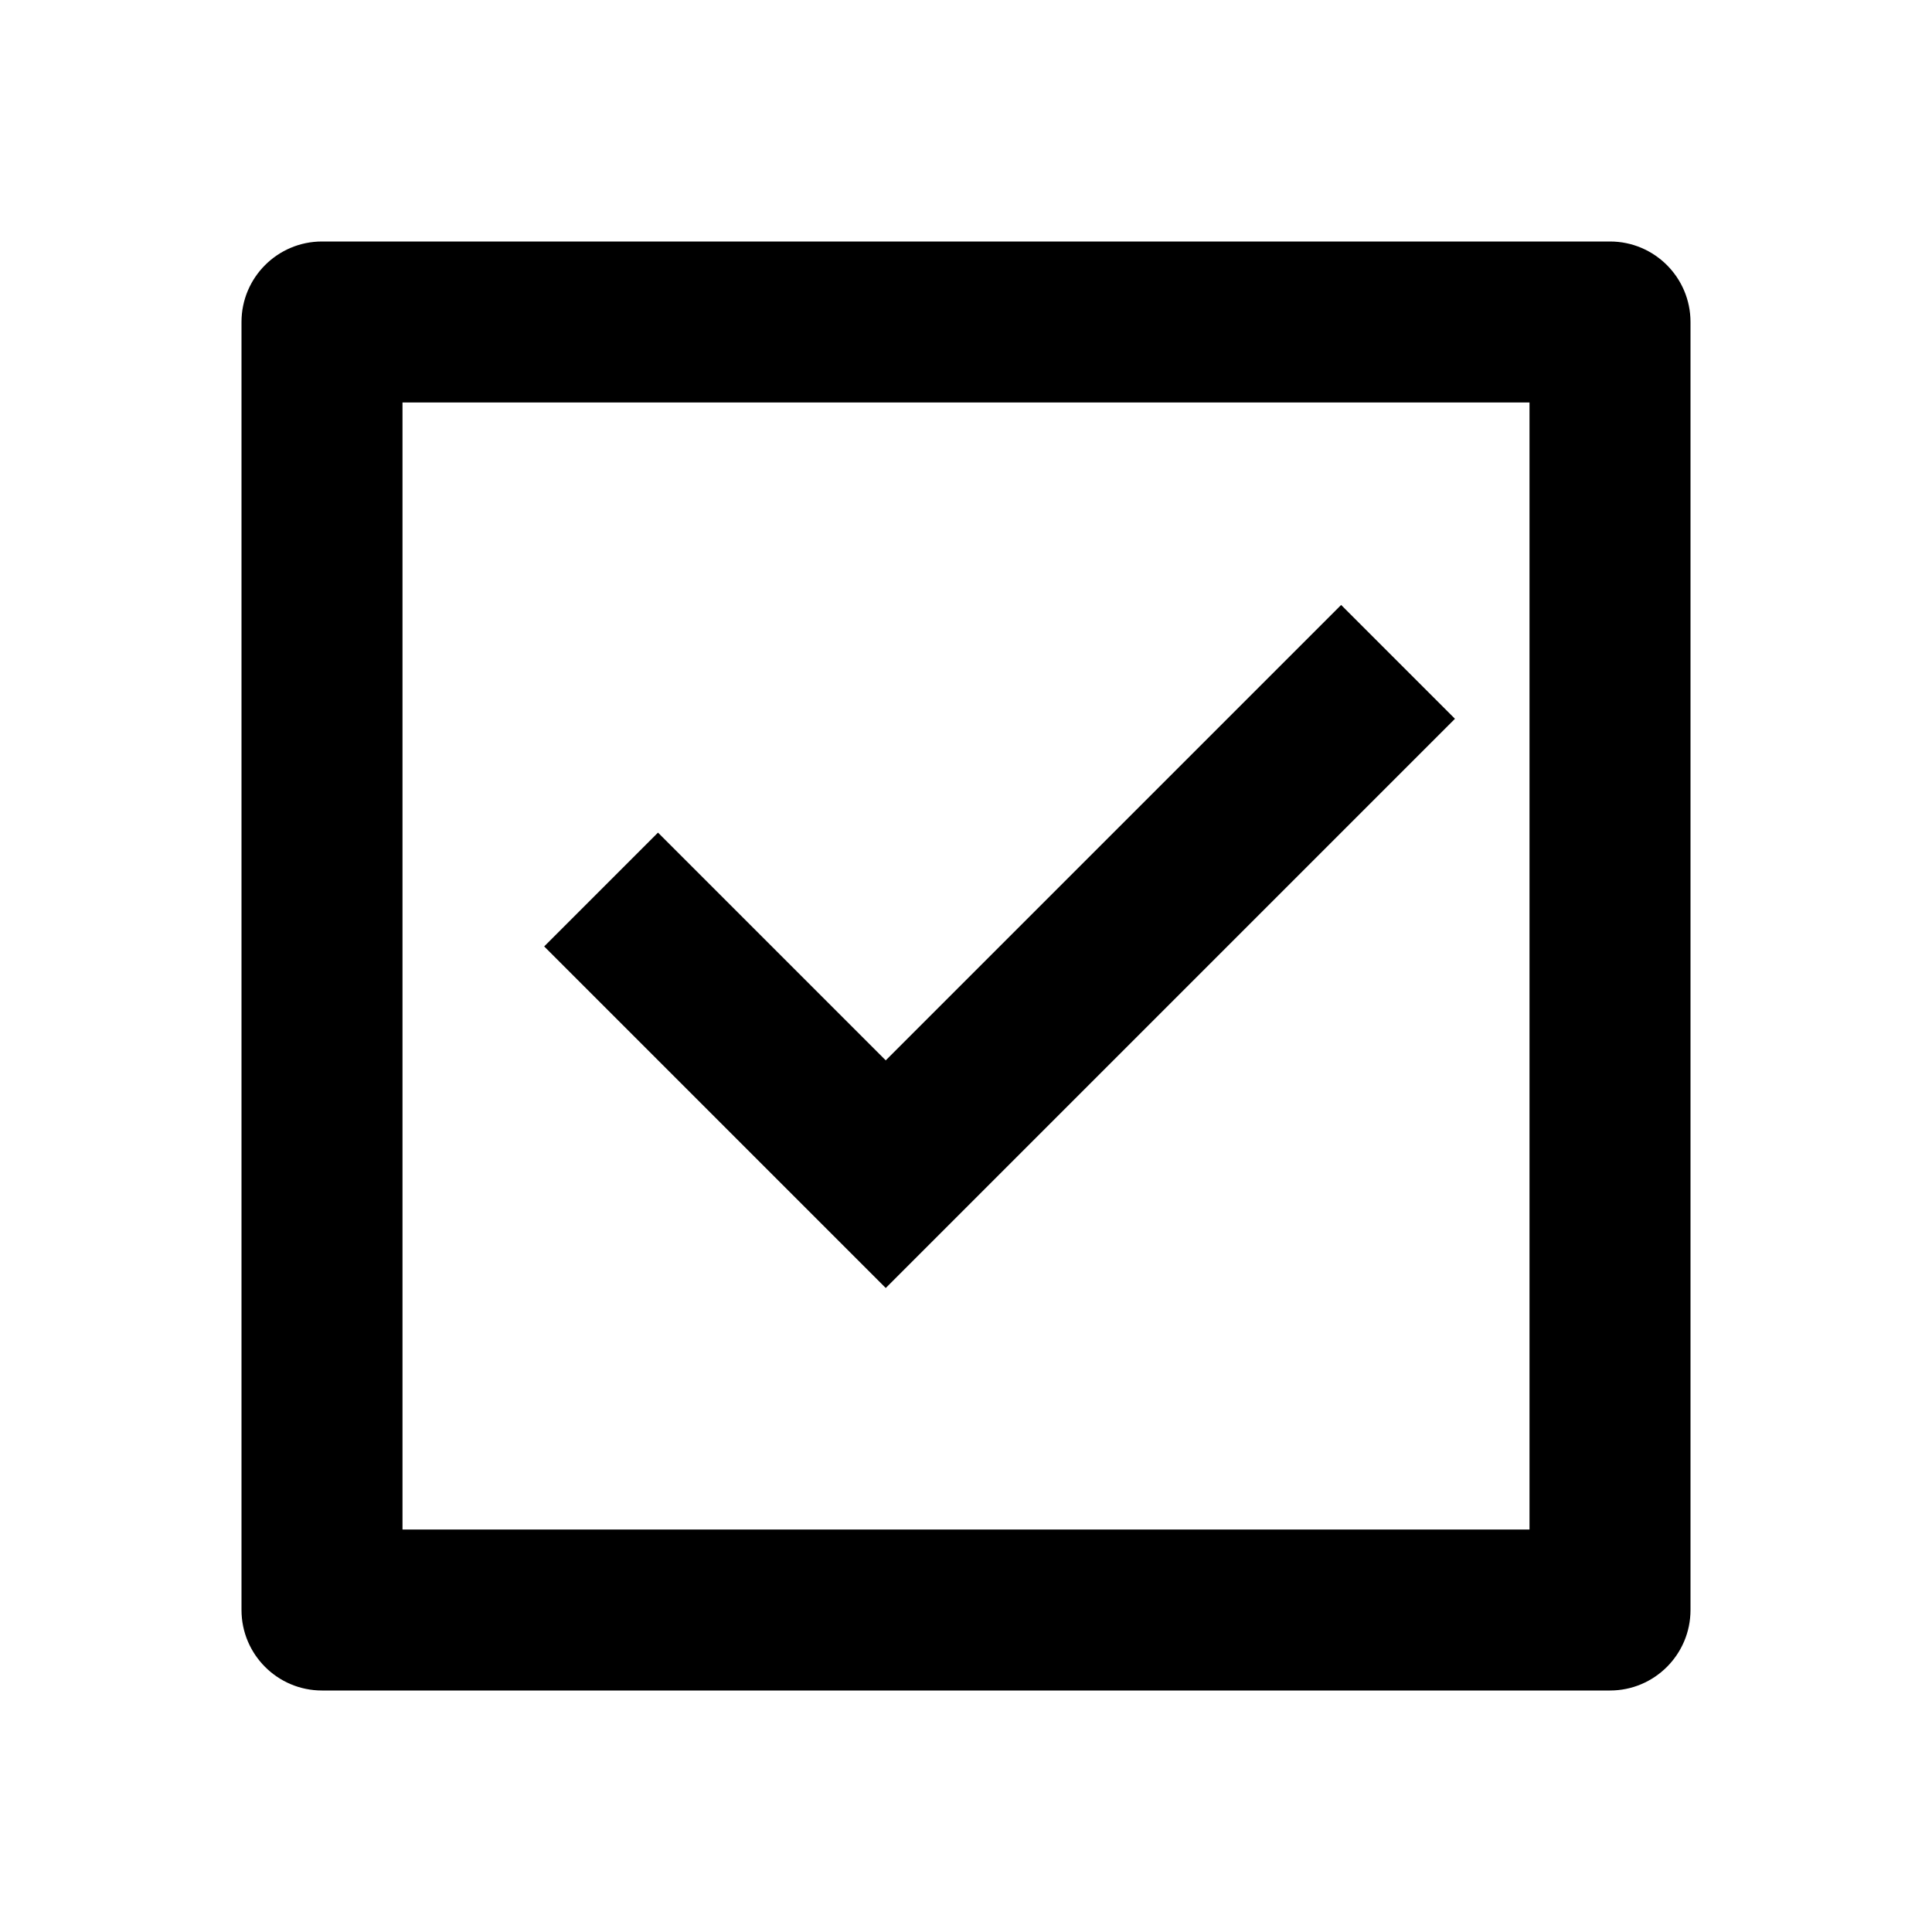
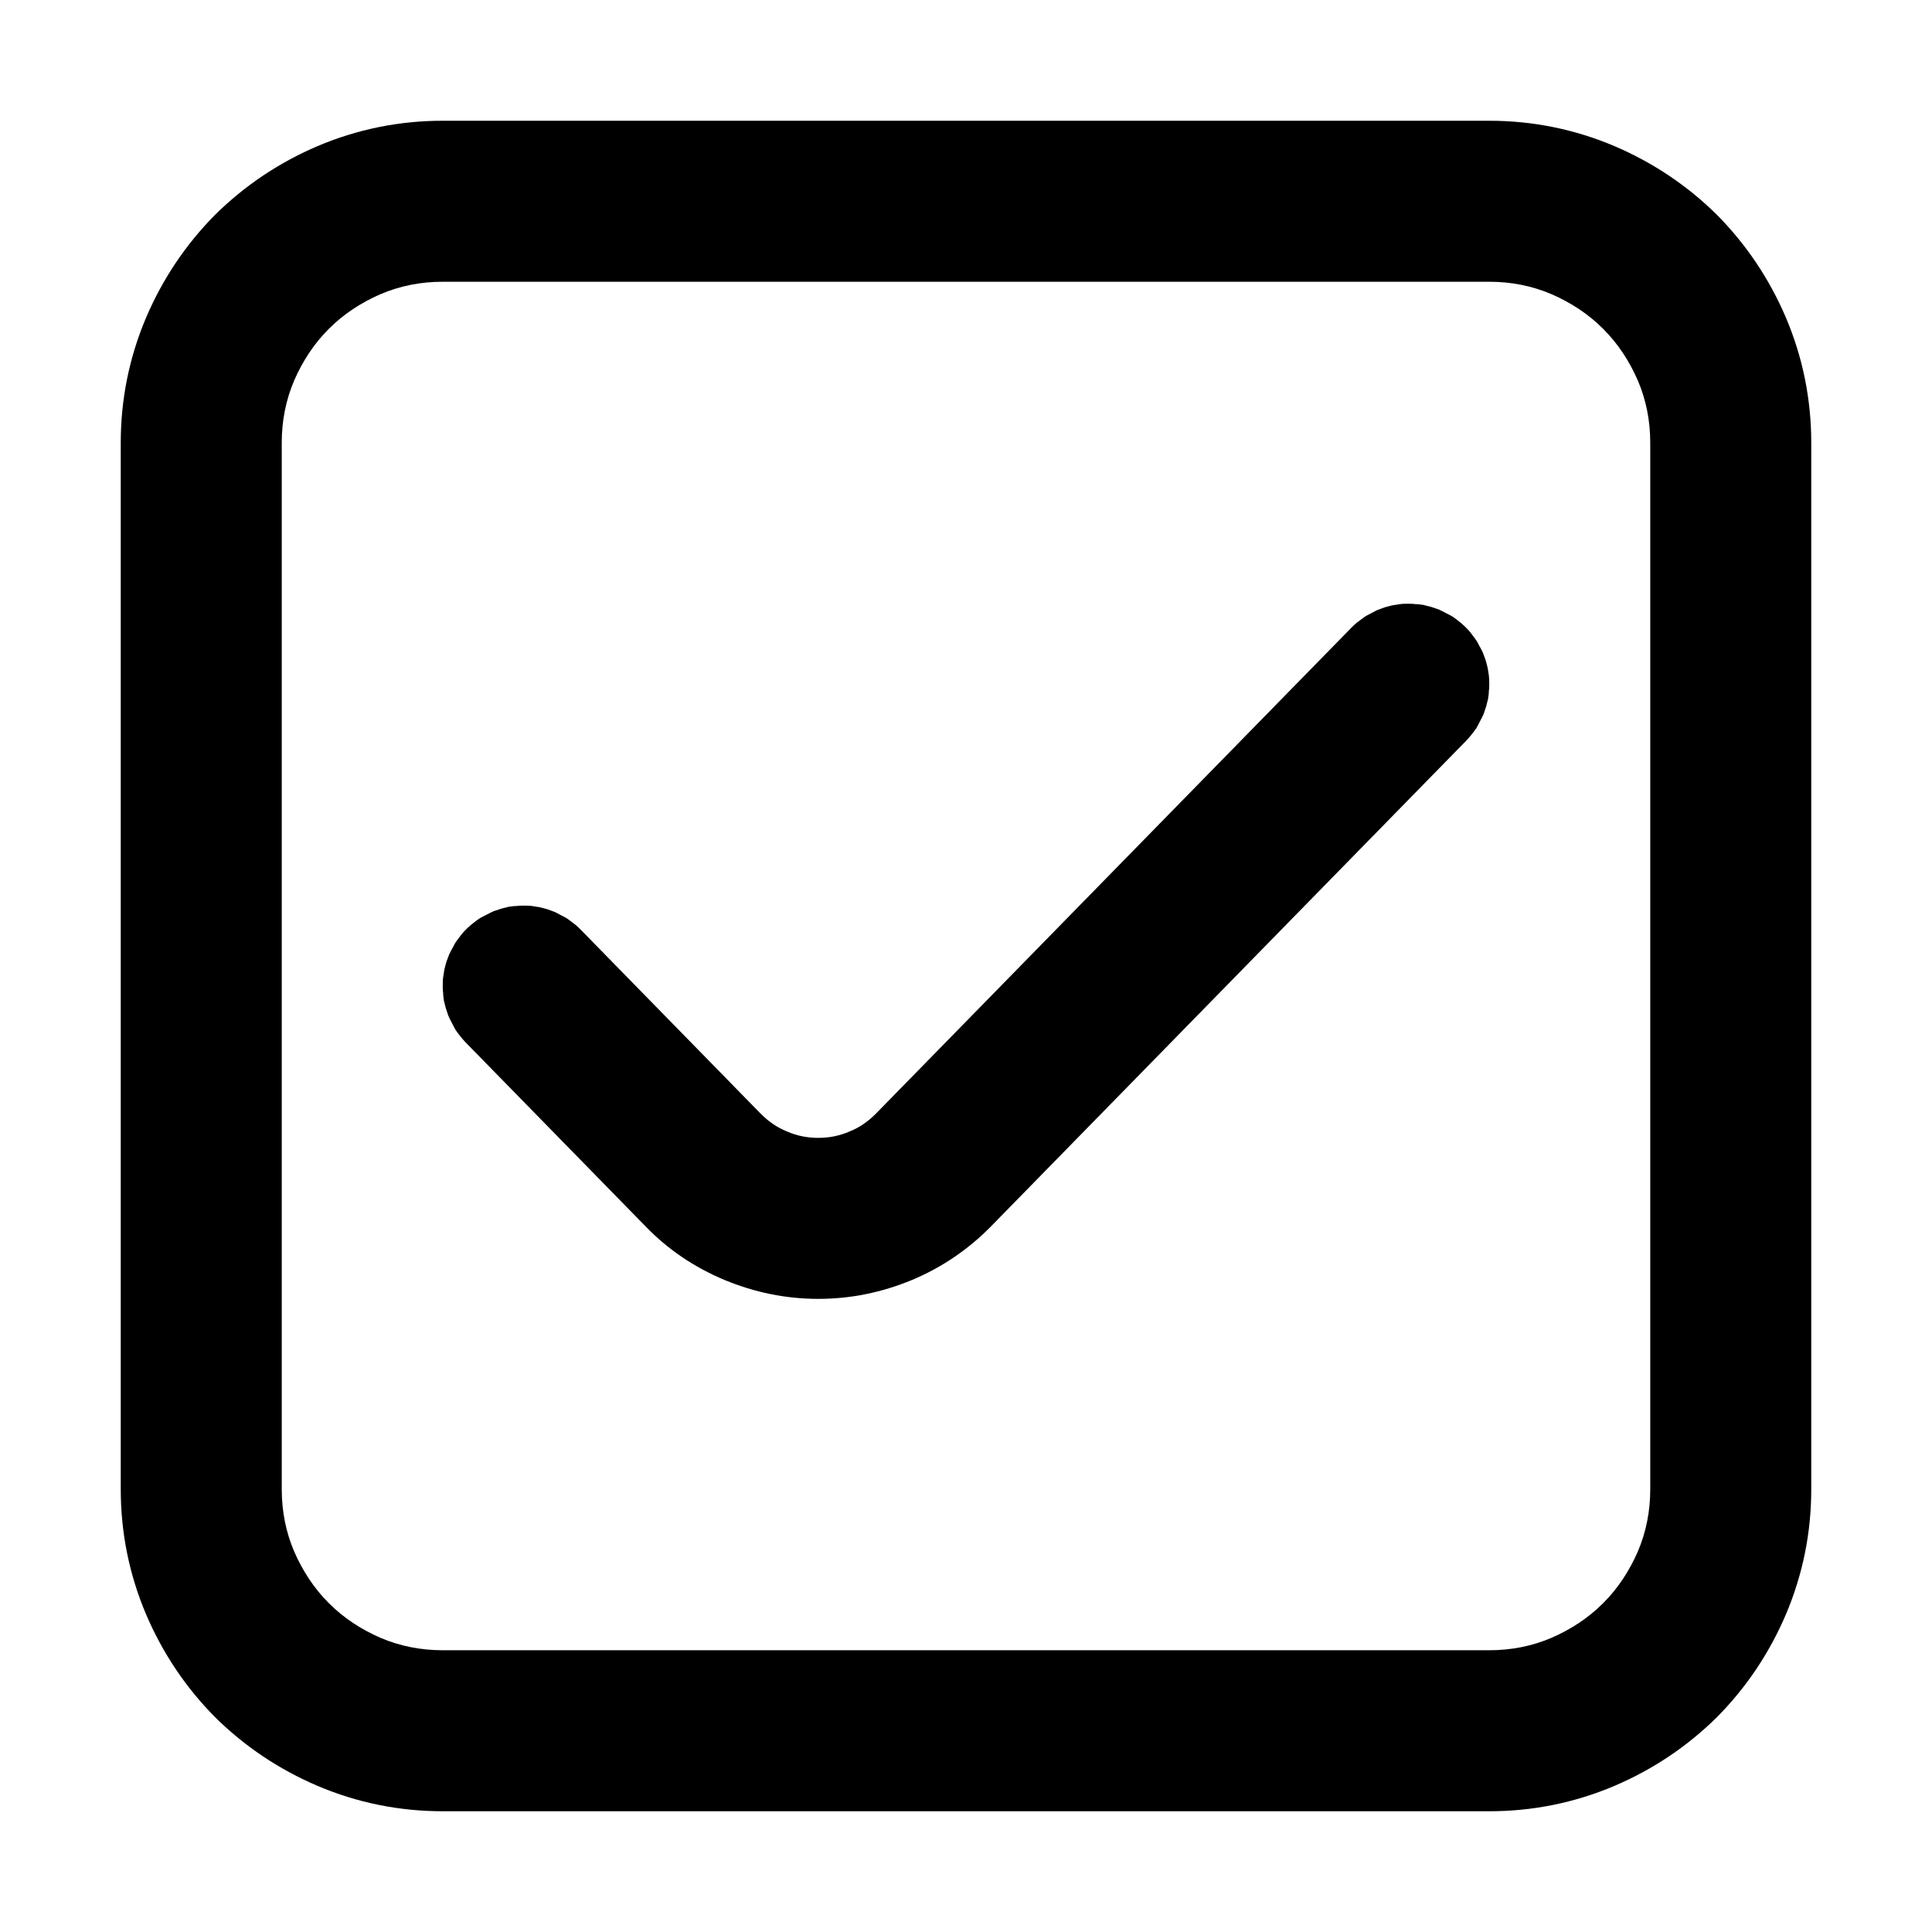
<svg xmlns="http://www.w3.org/2000/svg" width="24" height="24" viewBox="0 0 24 24" fill="none">
-   <path d="M4 3L20 3C20.552 3 21 3.448 21 4L21 20C21 20.552 20.552 21 20 21L4 21C3.448 21 3 20.552 3 20L3 4C3 3.448 3.448 3 4 3ZM5 5L5 19L19 19L19 5L5 5ZM11.003 16L6.76 11.757L8.174 10.343L11.003 13.172L16.66 7.515L18.074 8.929L11.003 16Z" fill="#000000">
+   <path d="M17.105 7.58C17.135 7.57 17.17 7.555 17.2 7.545C17.23 7.535 17.26 7.53 17.295 7.52C17.325 7.515 17.36 7.51 17.39 7.505C17.425 7.5 17.455 7.5 17.49 7.5C17.52 7.5 17.555 7.5 17.585 7.505C17.62 7.505 17.65 7.51 17.685 7.515C17.715 7.525 17.75 7.53 17.78 7.54L17.87 7.57C17.905 7.585 17.93 7.6 17.96 7.615C17.99 7.63 18.02 7.645 18.045 7.66C18.075 7.68 18.1 7.7 18.125 7.72C18.15 7.74 18.175 7.76 18.2 7.785C18.225 7.81 18.245 7.83 18.265 7.855C18.285 7.88 18.305 7.91 18.325 7.935C18.345 7.96 18.36 7.99 18.375 8.02C18.39 8.045 18.405 8.075 18.42 8.105C18.43 8.135 18.445 8.17 18.455 8.2C18.465 8.23 18.47 8.26 18.48 8.295C18.485 8.325 18.49 8.36 18.495 8.39C18.5 8.425 18.5 8.455 18.5 8.49C18.5 8.52 18.5 8.555 18.495 8.585C18.495 8.62 18.49 8.65 18.485 8.685C18.475 8.715 18.47 8.75 18.46 8.78L18.43 8.87C18.415 8.905 18.4 8.93 18.385 8.96C18.37 8.99 18.355 9.02 18.34 9.045C18.32 9.075 18.3 9.1 18.28 9.125C18.26 9.15 18.24 9.175 18.215 9.2L12.31 15.235C12.03 15.52 11.7 15.745 11.33 15.9C10.955 16.055 10.57 16.135 10.165 16.135C9.76 16.135 9.375 16.055 9 15.9C8.63 15.745 8.3 15.525 8.02 15.235L5.785 12.95C5.76 12.925 5.74 12.9 5.72 12.875C5.7 12.85 5.68 12.825 5.66 12.795C5.645 12.77 5.63 12.74 5.615 12.71C5.6 12.68 5.585 12.655 5.57 12.62L5.54 12.53C5.53 12.5 5.525 12.465 5.515 12.435C5.51 12.4 5.505 12.37 5.505 12.335C5.5 12.305 5.5 12.27 5.5 12.24C5.5 12.205 5.5 12.175 5.505 12.14C5.51 12.11 5.515 12.075 5.52 12.045C5.53 12.01 5.535 11.98 5.545 11.95C5.555 11.92 5.57 11.885 5.58 11.855C5.595 11.825 5.61 11.795 5.625 11.77C5.64 11.74 5.655 11.71 5.675 11.685C5.695 11.66 5.715 11.63 5.735 11.605C5.755 11.58 5.775 11.56 5.8 11.535C5.825 11.51 5.85 11.49 5.875 11.47C5.9 11.45 5.925 11.43 5.955 11.41C5.98 11.395 6.01 11.38 6.04 11.365C6.07 11.35 6.095 11.335 6.13 11.32L6.22 11.29C6.25 11.28 6.285 11.275 6.315 11.265C6.35 11.26 6.38 11.255 6.415 11.255C6.445 11.25 6.48 11.25 6.51 11.25C6.545 11.25 6.575 11.25 6.61 11.255C6.64 11.26 6.675 11.265 6.705 11.27C6.74 11.28 6.77 11.285 6.8 11.295C6.83 11.305 6.865 11.32 6.895 11.33C6.925 11.345 6.95 11.36 6.98 11.375C7.01 11.39 7.04 11.405 7.065 11.425C7.09 11.445 7.12 11.465 7.145 11.485C7.17 11.505 7.19 11.525 7.215 11.55L9.45 13.835C9.545 13.93 9.65 14.005 9.775 14.055C9.9 14.11 10.03 14.135 10.165 14.135C10.3 14.135 10.43 14.11 10.555 14.055C10.68 14.005 10.785 13.93 10.88 13.835L16.785 7.8C16.81 7.775 16.83 7.755 16.855 7.735C16.88 7.715 16.91 7.695 16.935 7.675C16.96 7.655 16.99 7.64 17.02 7.625C17.05 7.61 17.075 7.595 17.105 7.58ZM5.5 3.5L18.5 3.5C18.77 3.5 19.03 3.55 19.275 3.655C19.515 3.76 19.73 3.9 19.915 4.085C20.1 4.27 20.24 4.485 20.345 4.725C20.45 4.97 20.5 5.23 20.5 5.5L20.5 18.5C20.5 18.77 20.45 19.03 20.345 19.275C20.24 19.515 20.1 19.73 19.915 19.915C19.73 20.1 19.515 20.24 19.275 20.345C19.03 20.45 18.77 20.5 18.5 20.5L5.5 20.5C5.23 20.5 4.97 20.45 4.725 20.345C4.485 20.24 4.27 20.1 4.085 19.915C3.9 19.73 3.76 19.515 3.655 19.275C3.55 19.03 3.5 18.77 3.5 18.5L3.5 5.5C3.5 5.23 3.55 4.97 3.655 4.725C3.76 4.485 3.9 4.27 4.085 4.085C4.27 3.9 4.485 3.76 4.725 3.655C4.97 3.55 5.23 3.5 5.5 3.5ZM1.815 3.945C2.02 3.465 2.305 3.04 2.67 2.67C3.04 2.305 3.465 2.02 3.945 1.815C4.44 1.605 4.96 1.5 5.5 1.5L18.5 1.5C19.04 1.5 19.56 1.605 20.055 1.815C20.535 2.02 20.96 2.305 21.33 2.67C21.695 3.04 21.98 3.465 22.185 3.945C22.395 4.44 22.5 4.96 22.5 5.5L22.5 18.5C22.5 19.04 22.395 19.56 22.185 20.055C21.98 20.535 21.695 20.96 21.33 21.33C20.96 21.695 20.535 21.98 20.055 22.185C19.56 22.395 19.04 22.5 18.5 22.5L5.5 22.5C4.96 22.5 4.44 22.395 3.945 22.185C3.465 21.98 3.04 21.695 2.67 21.33C2.305 20.96 2.02 20.535 1.815 20.055C1.605 19.56 1.5 19.04 1.5 18.5L1.5 5.5C1.5 4.96 1.605 4.44 1.815 3.945Z" fill-rule="evenodd" fill="#000000">
</path>
</svg>
